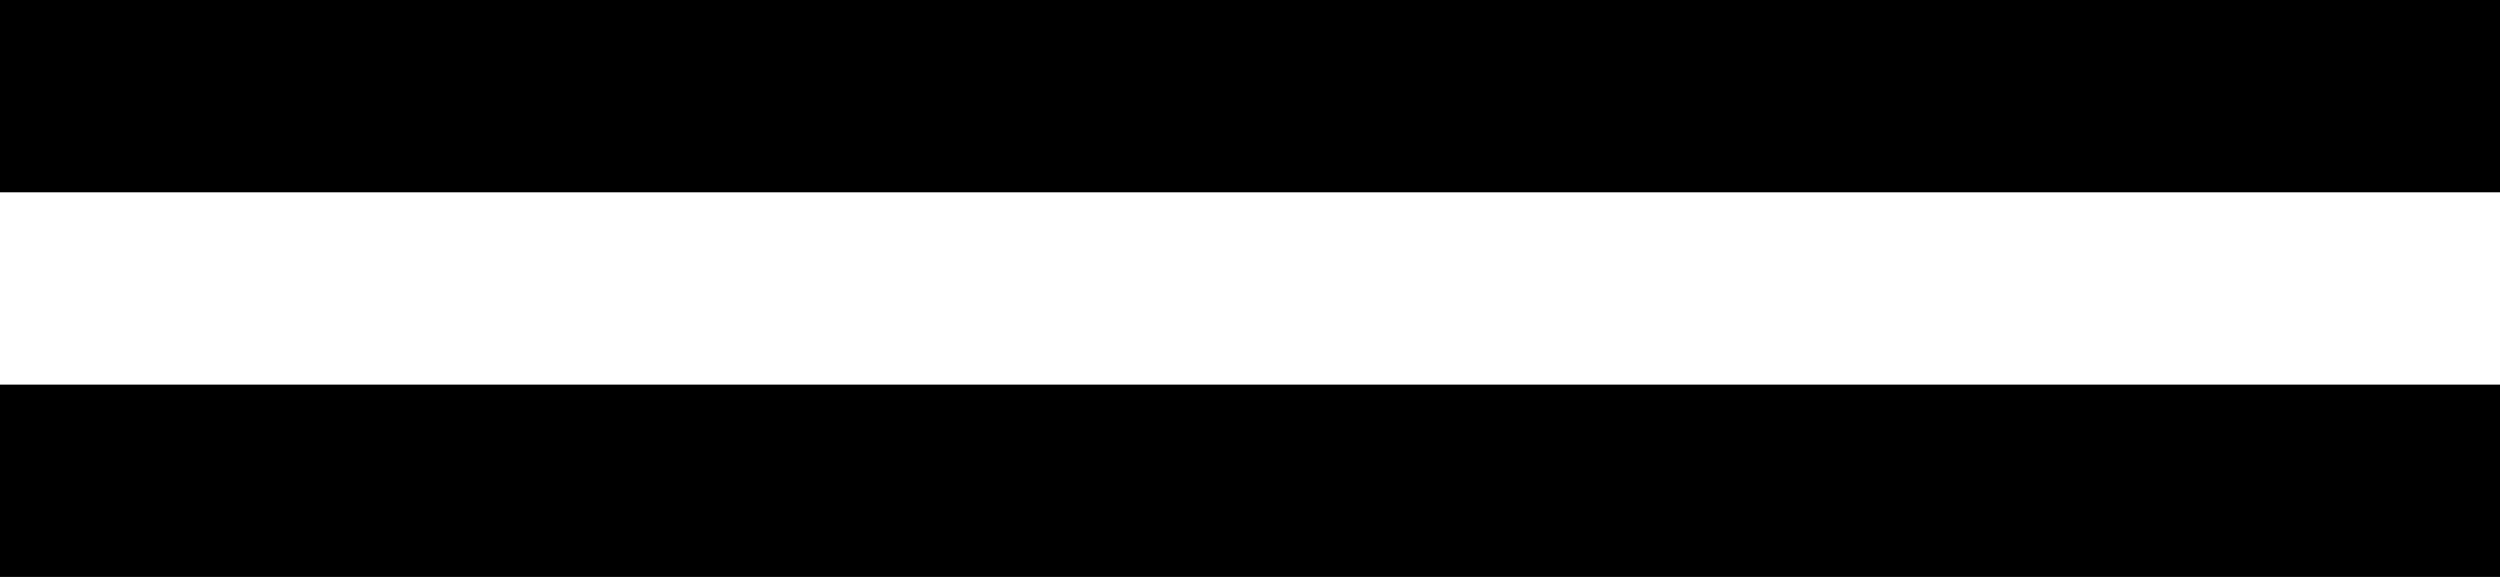
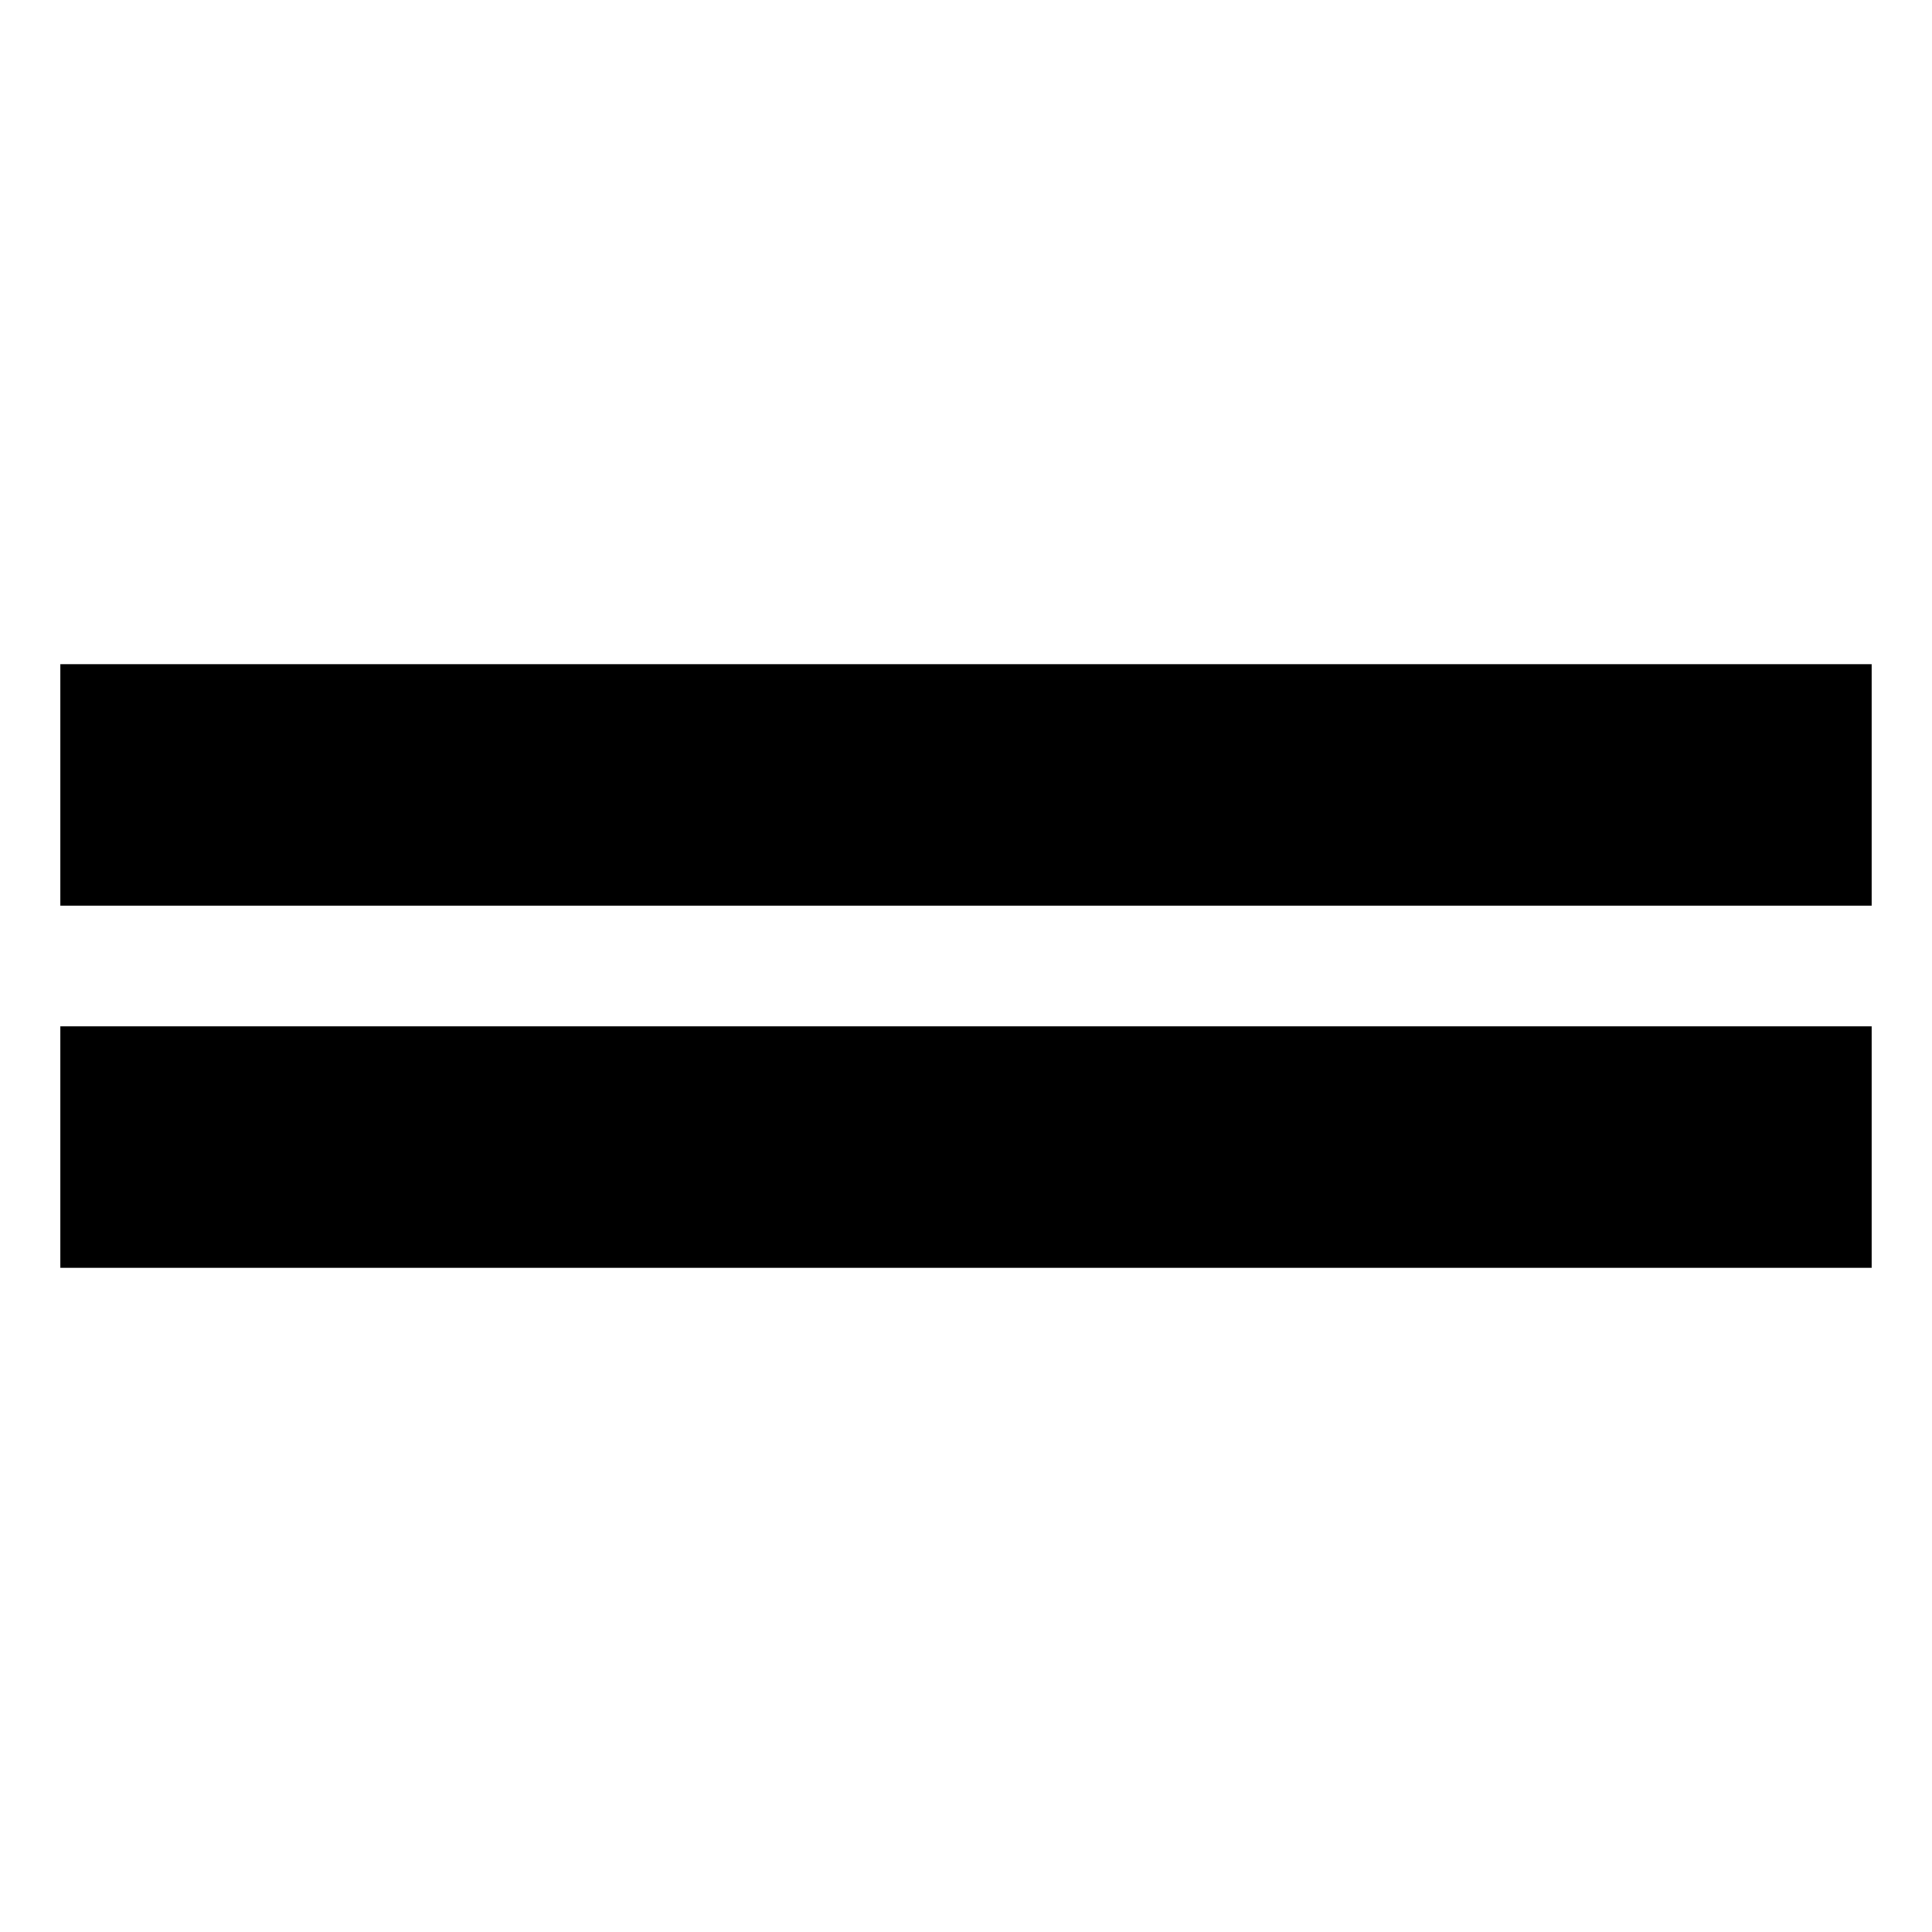
- <svg xmlns="http://www.w3.org/2000/svg" width="26" height="6" viewBox="0 0 26 6" fill="none">
-   <path fill-rule="evenodd" clip-rule="evenodd" d="M0 0H26V2H0V0Z" fill="black" />
-   <path fill-rule="evenodd" clip-rule="evenodd" d="M0 4H26V6H0V4Z" fill="black" />
+ <svg xmlns="http://www.w3.org/2000/svg" width="32" height="32" viewBox="0 0 32 32" fill="none">
+   <rect x="1" y="11" width="30" height="4" fill="black" />
+   <rect x="1" y="17" width="30" height="4" fill="black" />
</svg>
